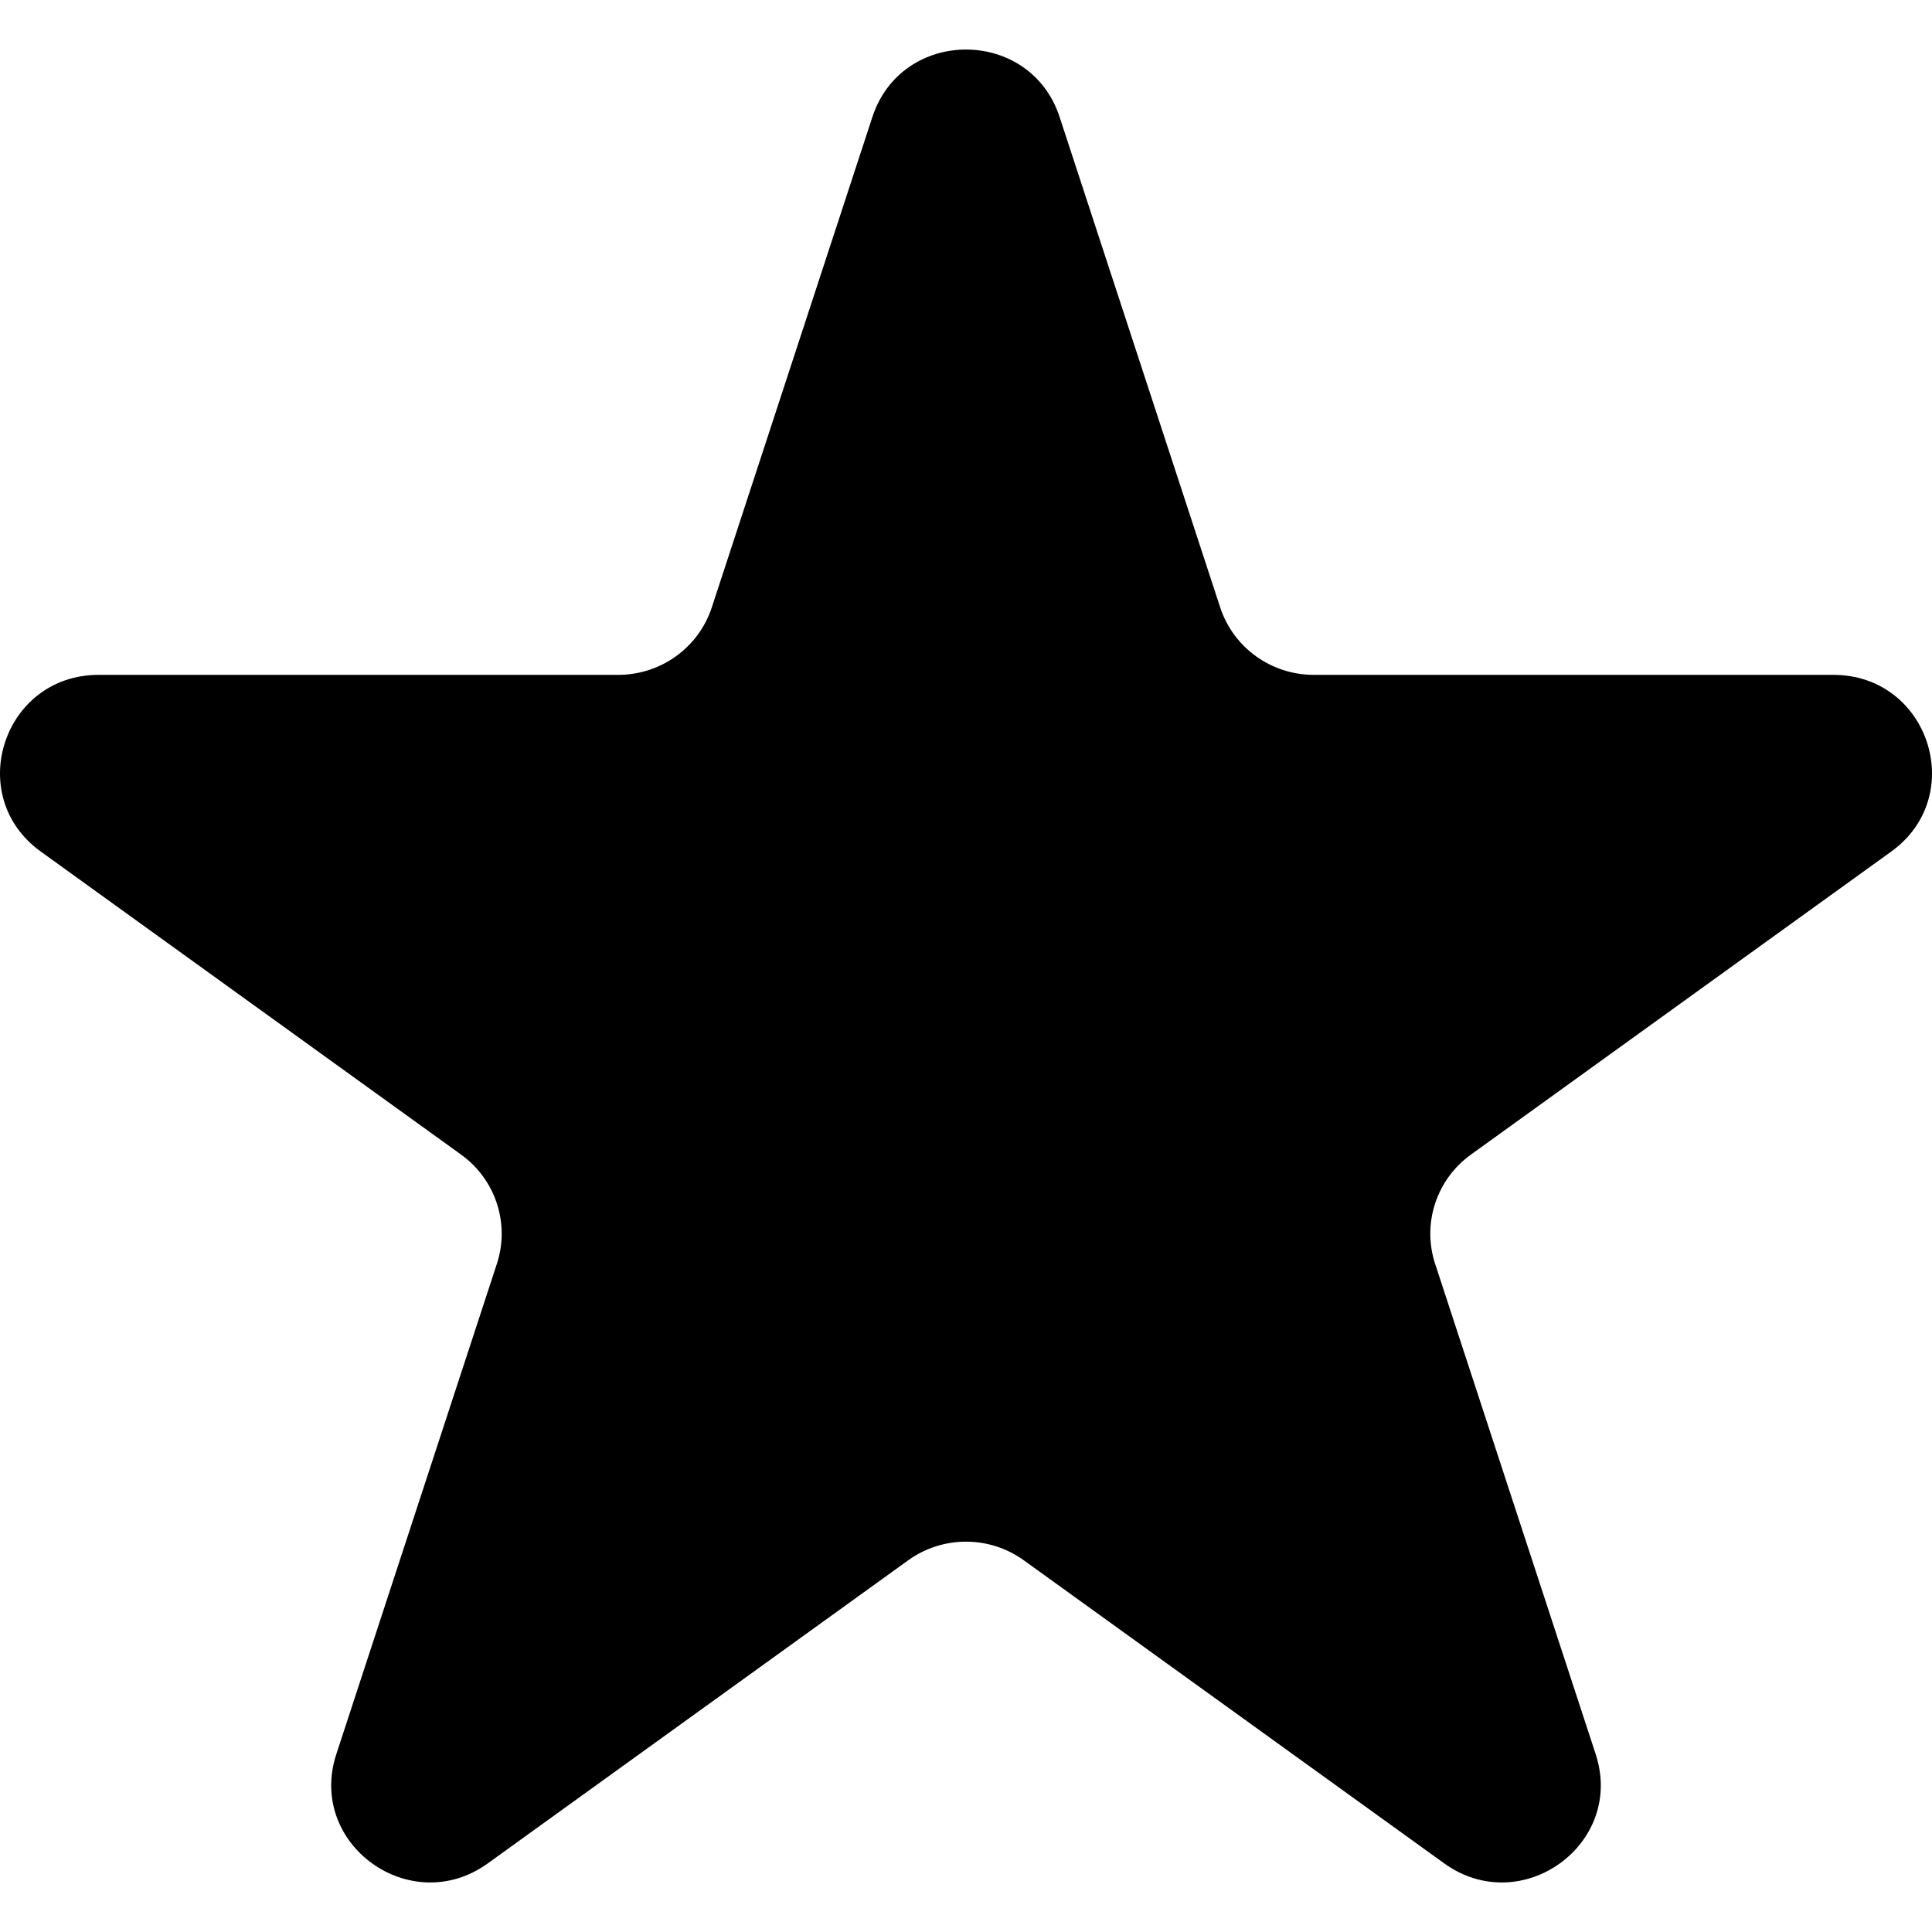
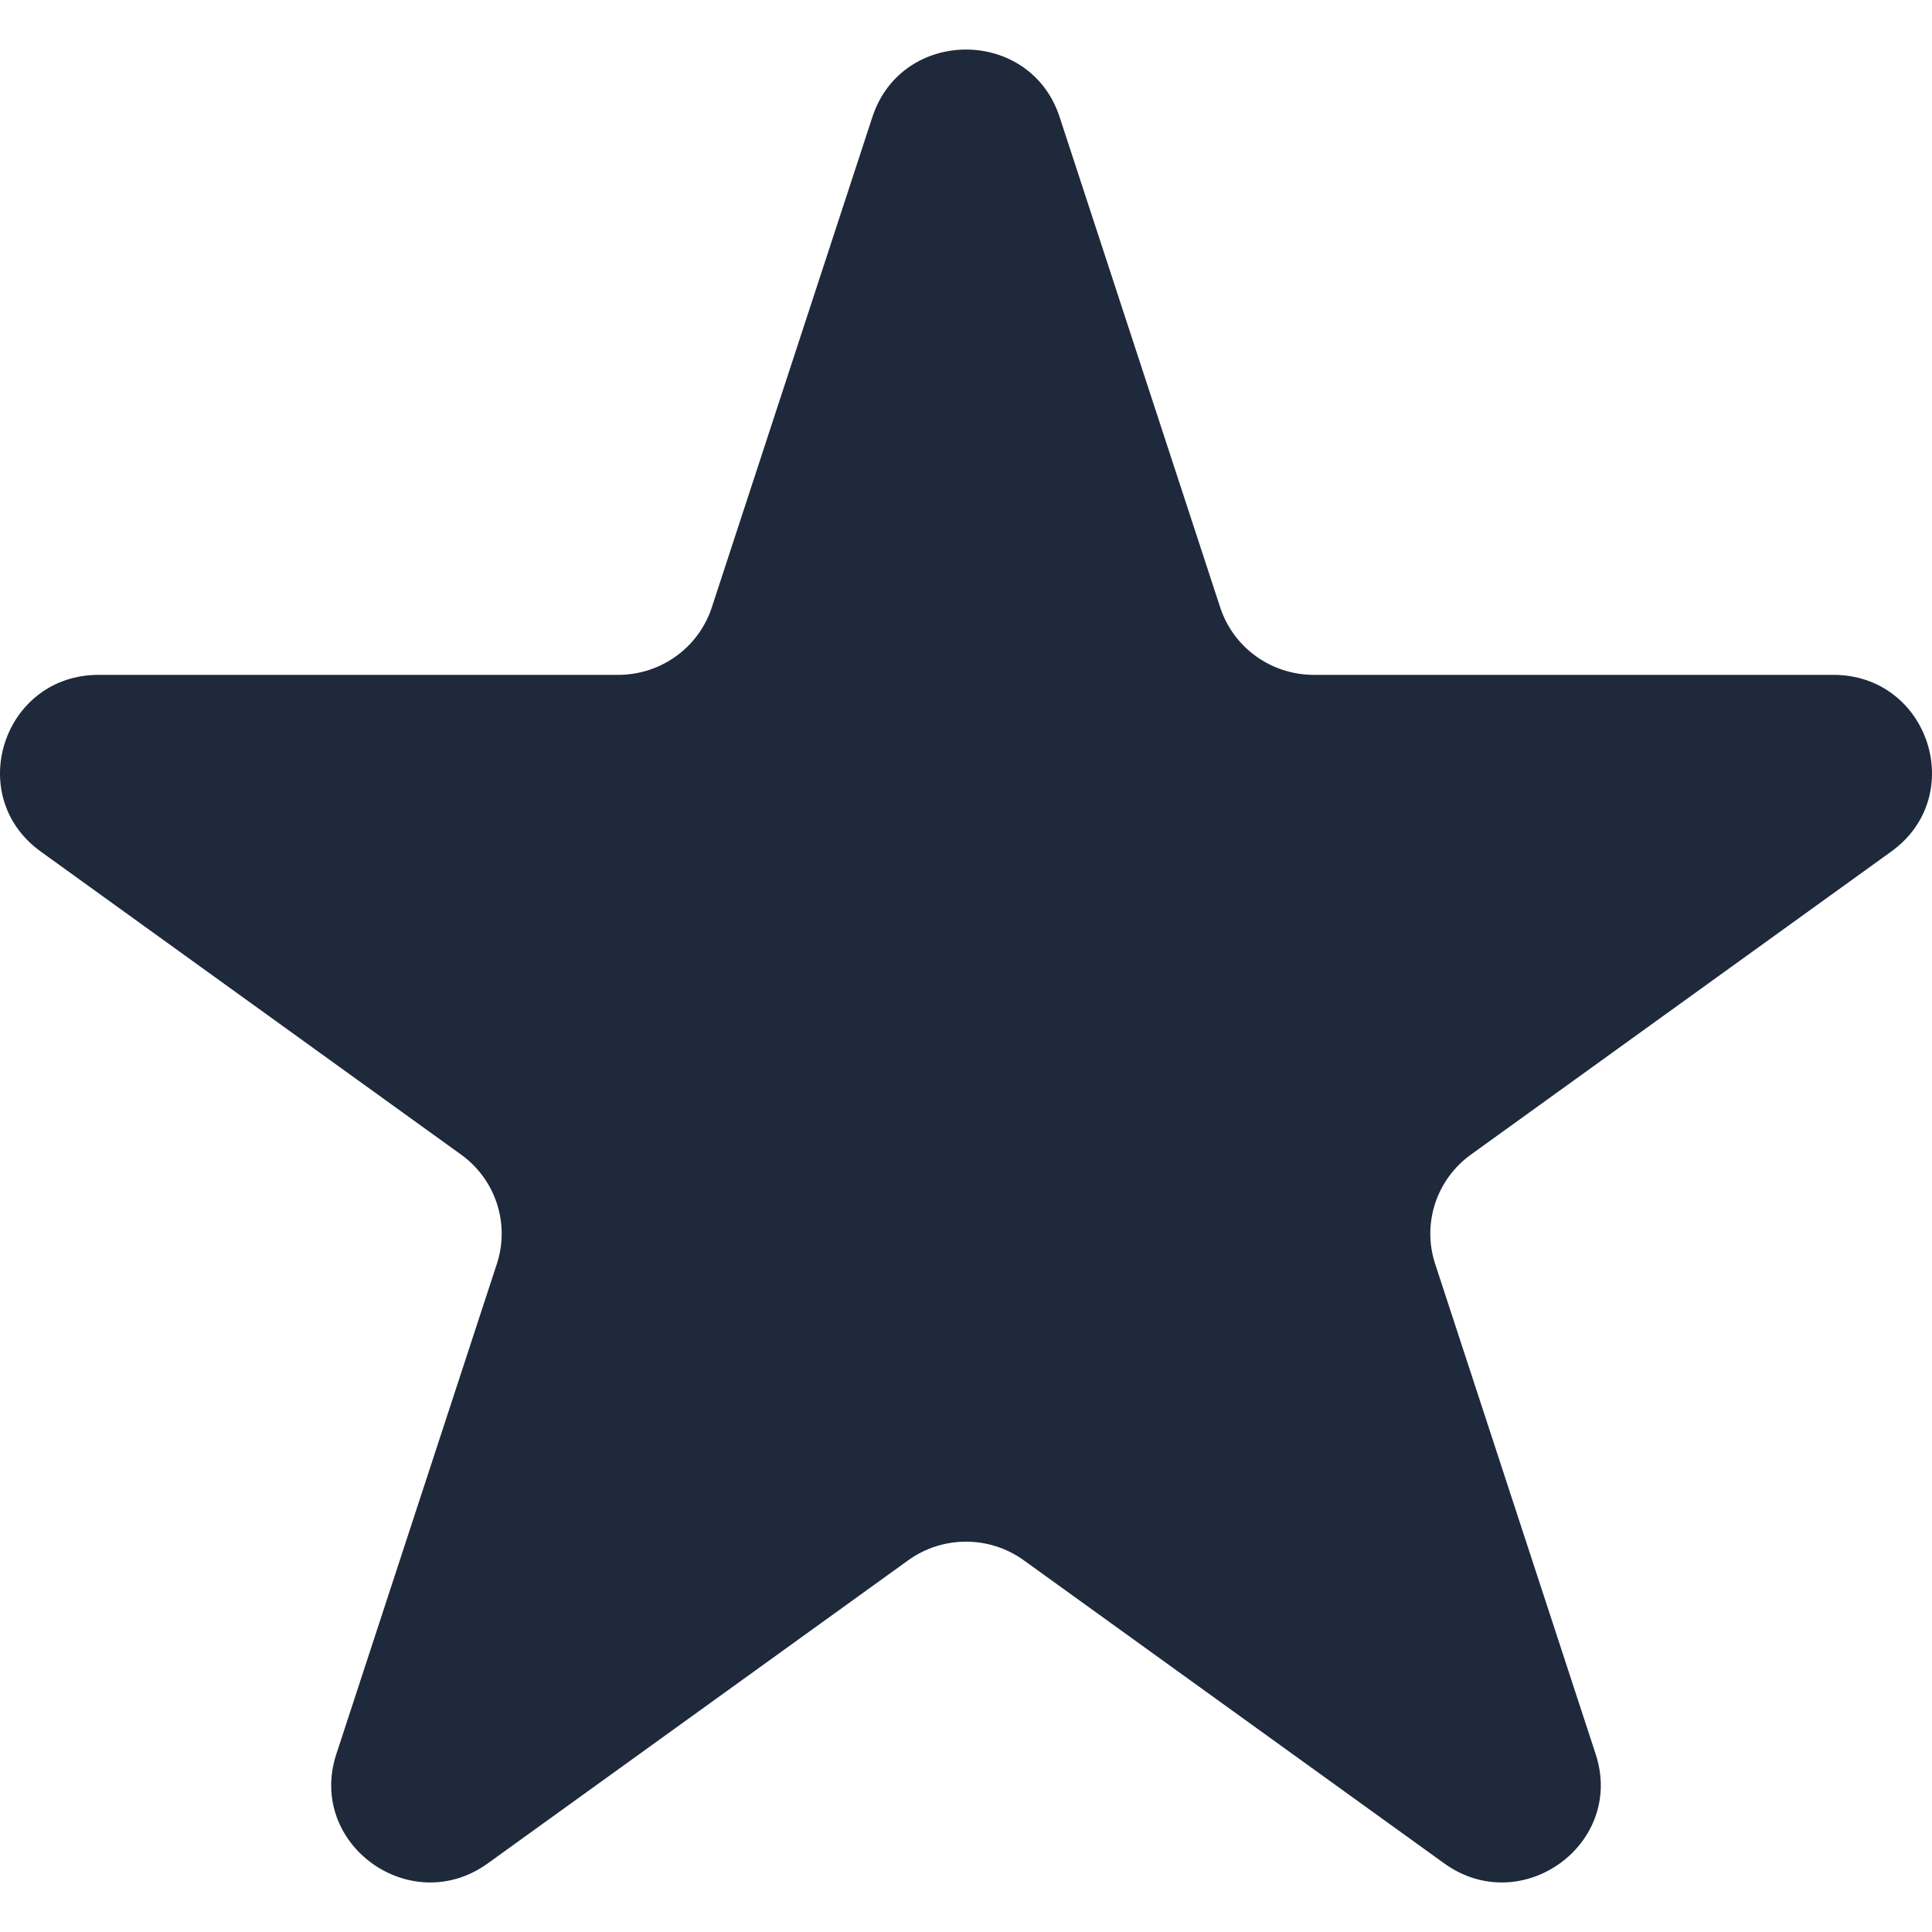
- <svg xmlns="http://www.w3.org/2000/svg" width="78" height="78" viewBox="0 0 78 78" fill="none">
-   <path d="M35.22 4.725C36.41 1.092 41.59 1.092 42.78 4.725L49.262 24.521C49.794 26.146 51.32 27.246 53.042 27.246H74.018C77.868 27.246 79.469 32.135 76.354 34.38L59.384 46.615C57.991 47.619 57.408 49.399 57.94 51.024L64.422 70.82C65.612 74.453 61.421 77.475 58.306 75.229L41.336 62.995C39.943 61.99 38.057 61.99 36.664 62.995L19.694 75.229C16.579 77.475 12.388 74.453 13.578 70.82L20.06 51.024C20.592 49.399 20.009 47.619 18.616 46.615L1.646 34.38C-1.469 32.135 0.132 27.246 3.982 27.246H24.958C26.68 27.246 28.206 26.146 28.738 24.521L35.22 4.725Z" fill="black" />
+ <svg xmlns="http://www.w3.org/2000/svg" width="78" height="78" viewBox="0 0 78 78" fill="#1e293b">
+   <path d="M35.22 4.725C36.41 1.092 41.59 1.092 42.78 4.725L49.262 24.521C49.794 26.146 51.32 27.246 53.042 27.246H74.018C77.868 27.246 79.469 32.135 76.354 34.38L59.384 46.615C57.991 47.619 57.408 49.399 57.94 51.024L64.422 70.82C65.612 74.453 61.421 77.475 58.306 75.229L41.336 62.995C39.943 61.99 38.057 61.99 36.664 62.995L19.694 75.229C16.579 77.475 12.388 74.453 13.578 70.82L20.06 51.024C20.592 49.399 20.009 47.619 18.616 46.615L1.646 34.38C-1.469 32.135 0.132 27.246 3.982 27.246H24.958C26.68 27.246 28.206 26.146 28.738 24.521L35.22 4.725Z" />
</svg>
